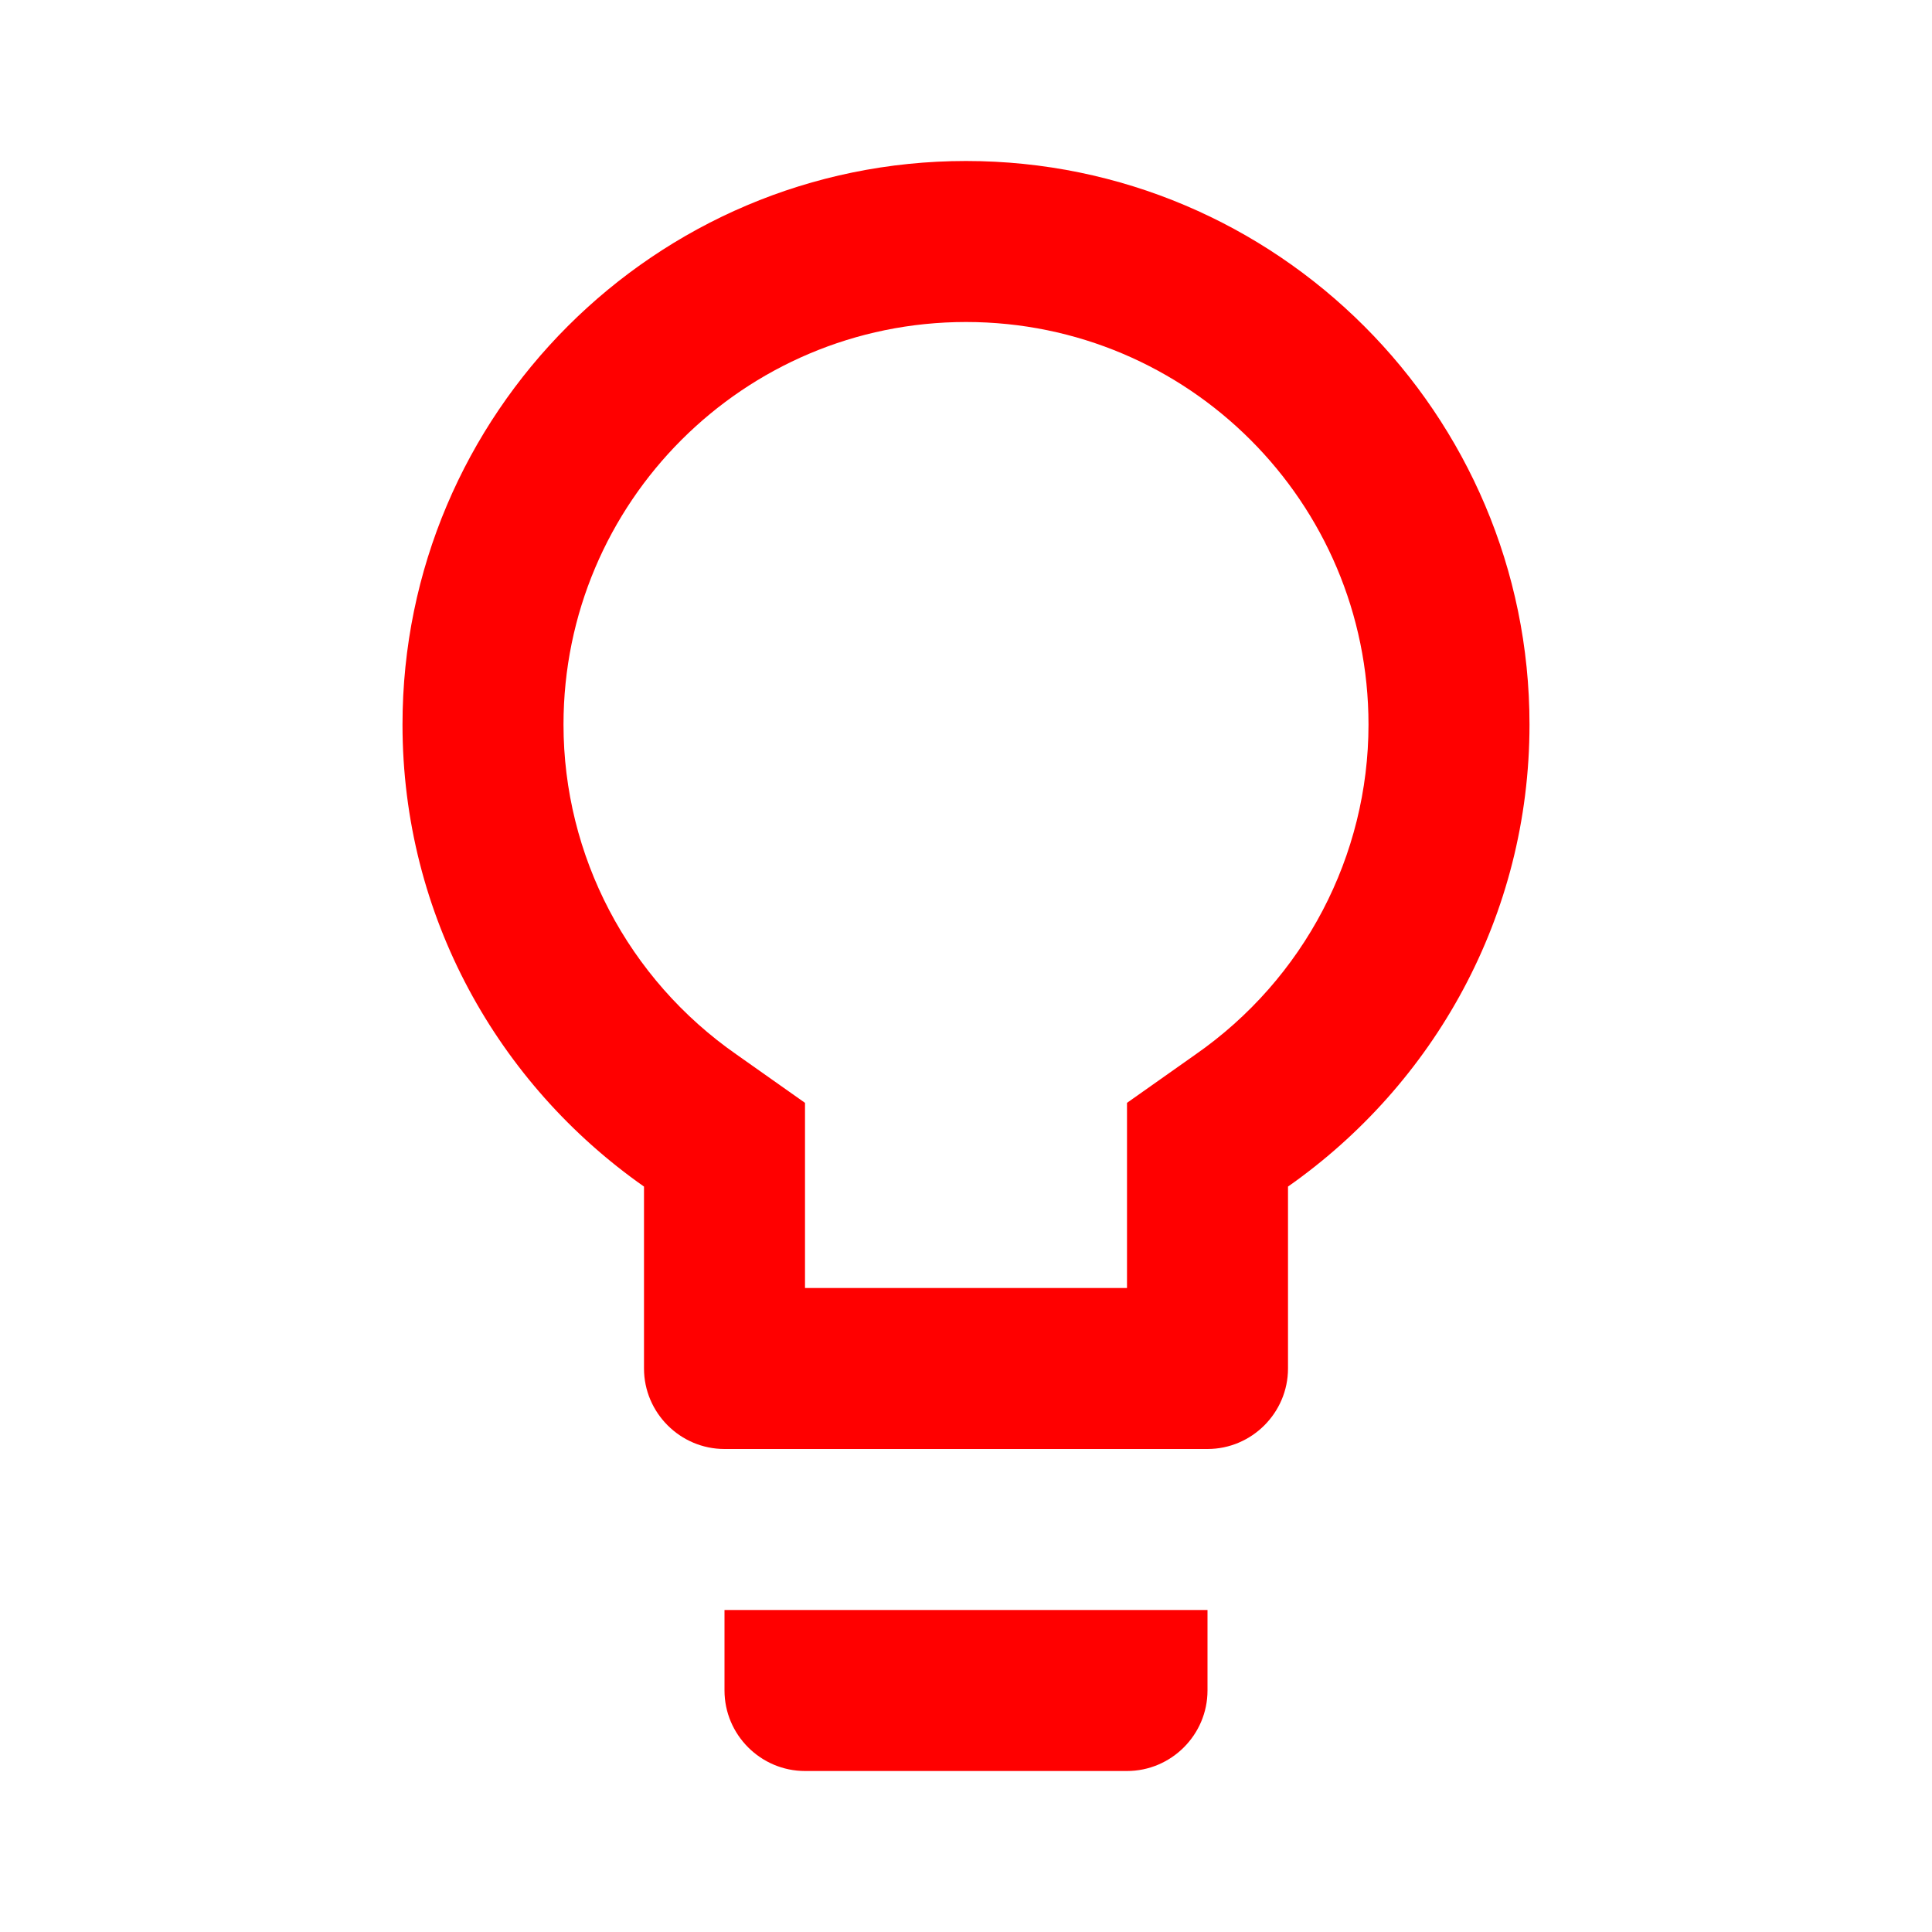
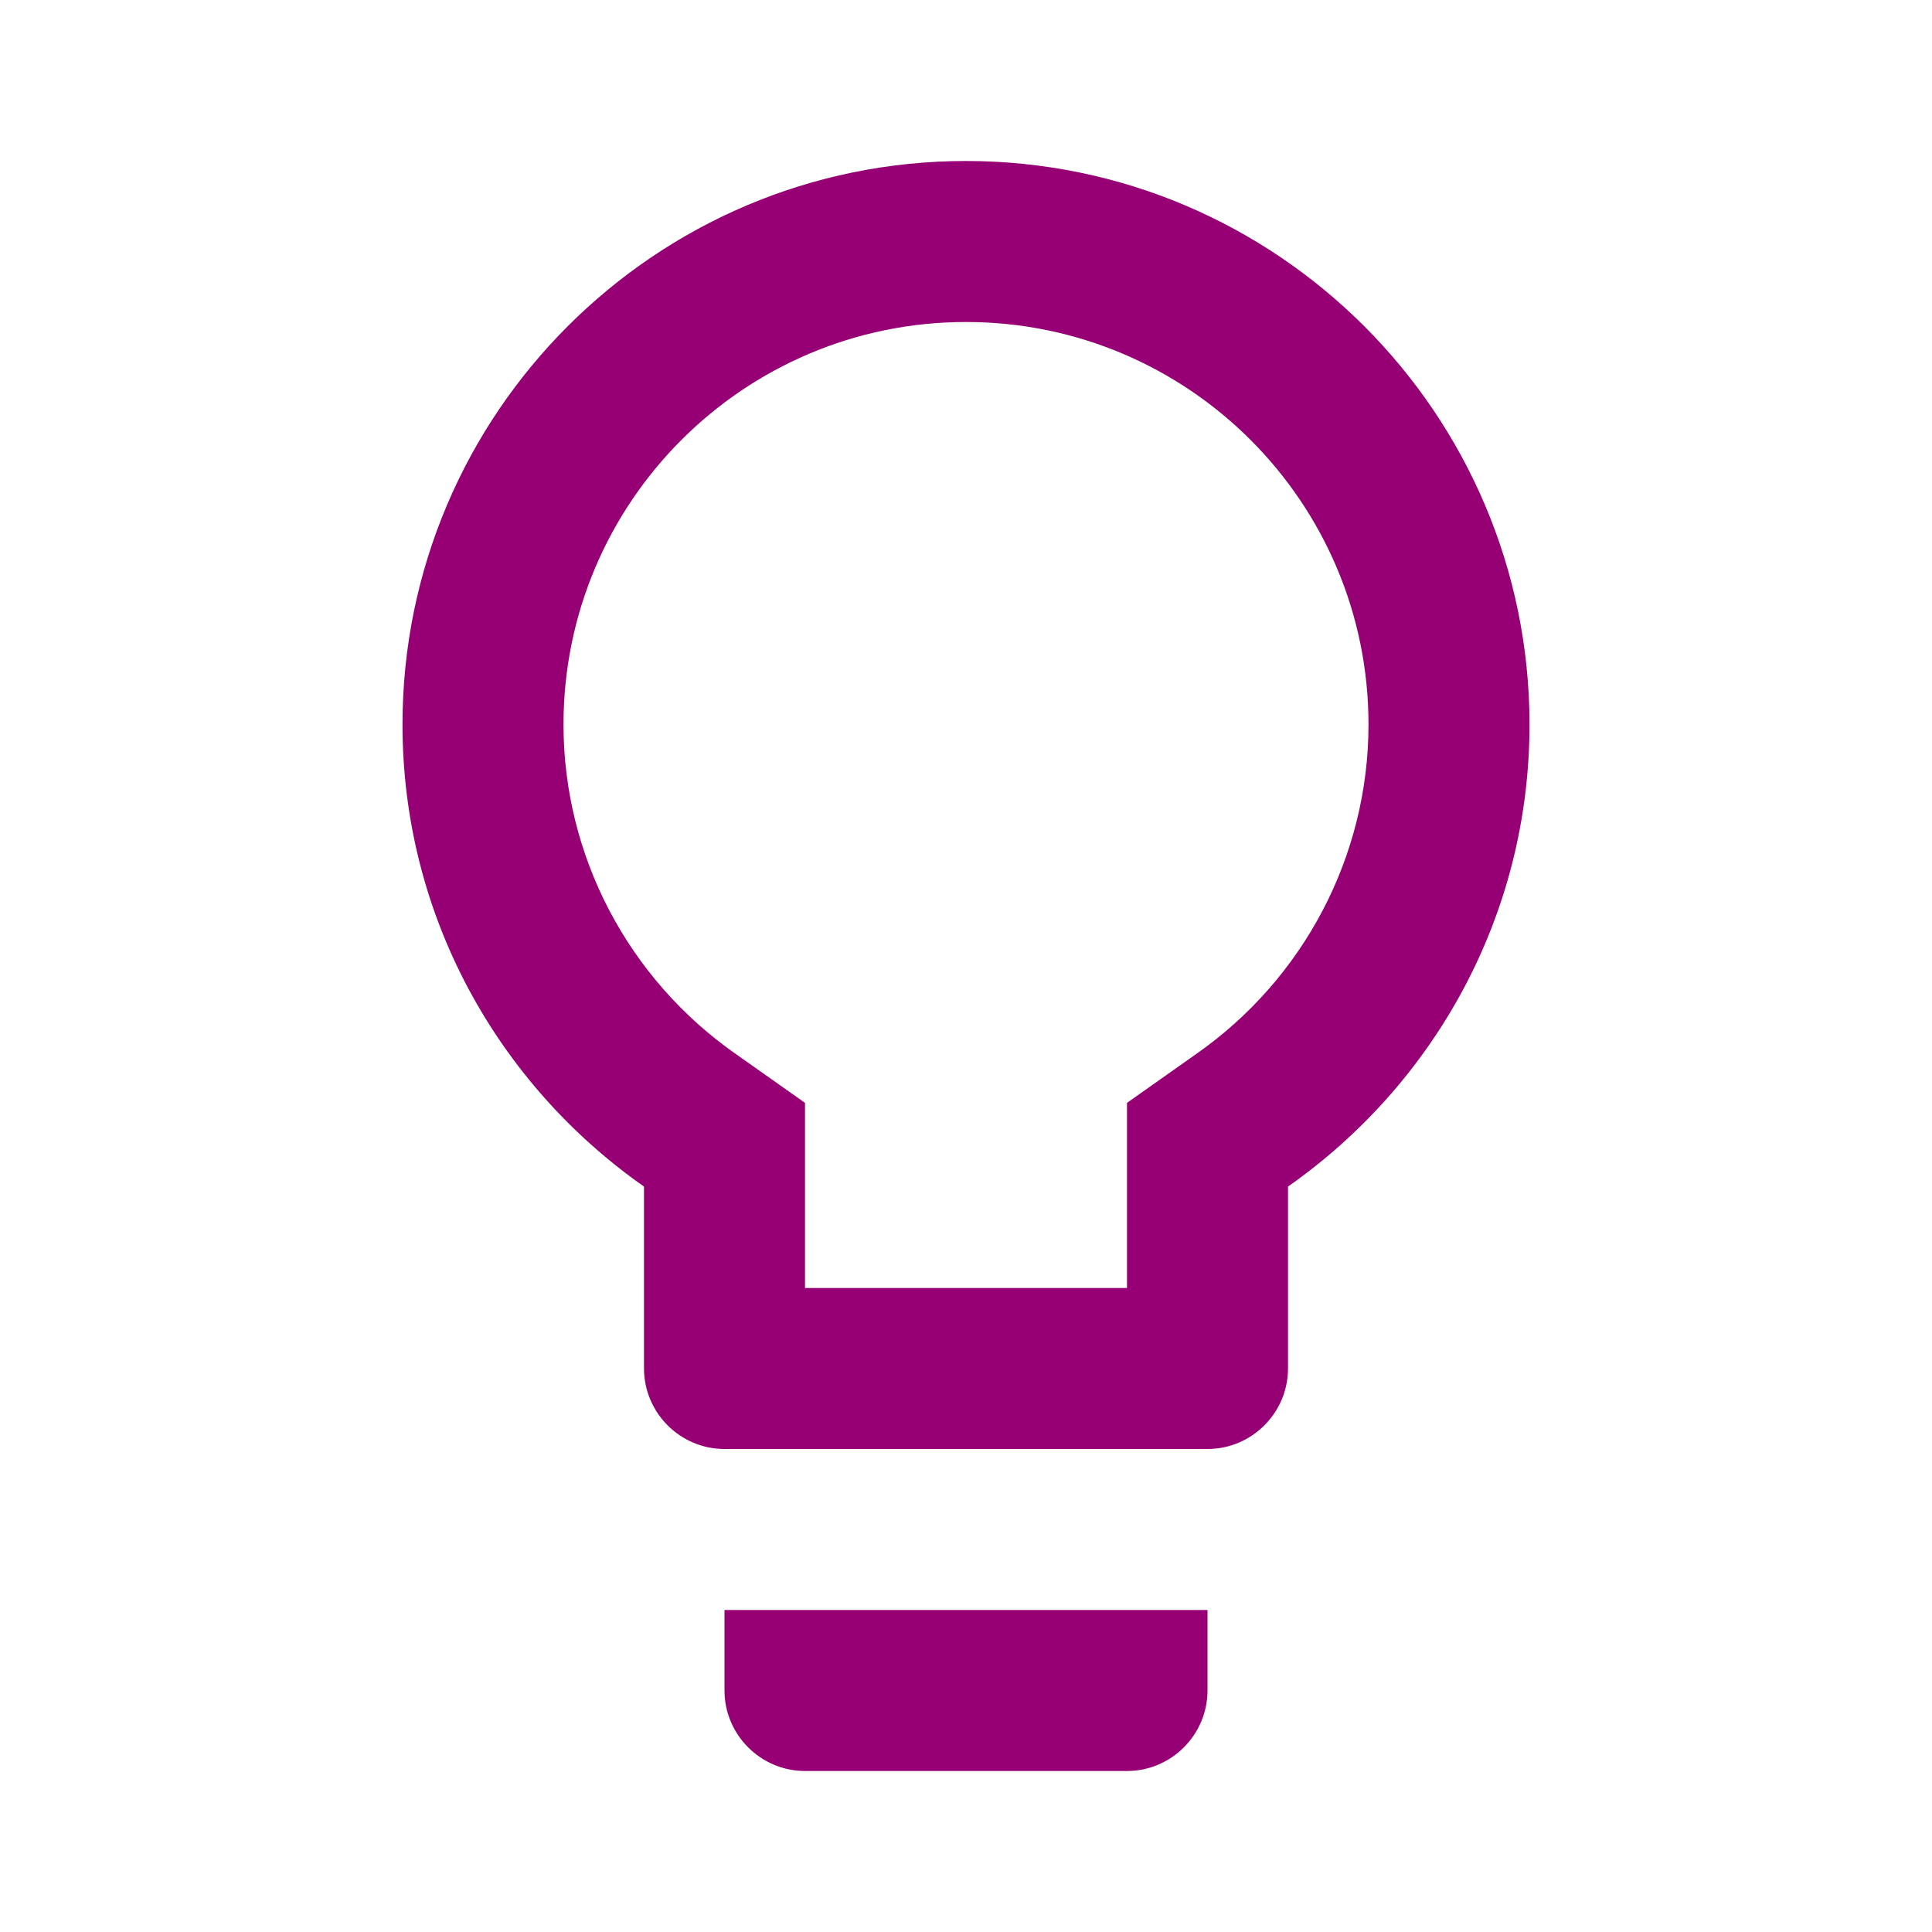
- <svg xmlns="http://www.w3.org/2000/svg" height="24px" viewBox="0 0 24 24" width="24px" fill="red">
+ <svg xmlns="http://www.w3.org/2000/svg" height="24px" viewBox="0 0 24 24" width="24px" fill="#960074">
  <path d="M0 0h24v24H0z" fill="none" />
  <path d="M9 21c0 .55.45 1 1 1h4c.55 0 1-.45 1-1v-1H9v1zm3-19C8.14 2 5 5.14 5 9c0 2.38 1.19 4.47 3 5.74V17c0 .55.45 1 1 1h6c.55 0 1-.45 1-1v-2.26c1.81-1.27 3-3.36 3-5.74 0-3.86-3.14-7-7-7zm2.85 11.1l-.85.6V16h-4v-2.3l-.85-.6C7.8 12.16 7 10.63 7 9c0-2.76 2.24-5 5-5s5 2.24 5 5c0 1.63-.8 3.16-2.15 4.1z" />
</svg>
